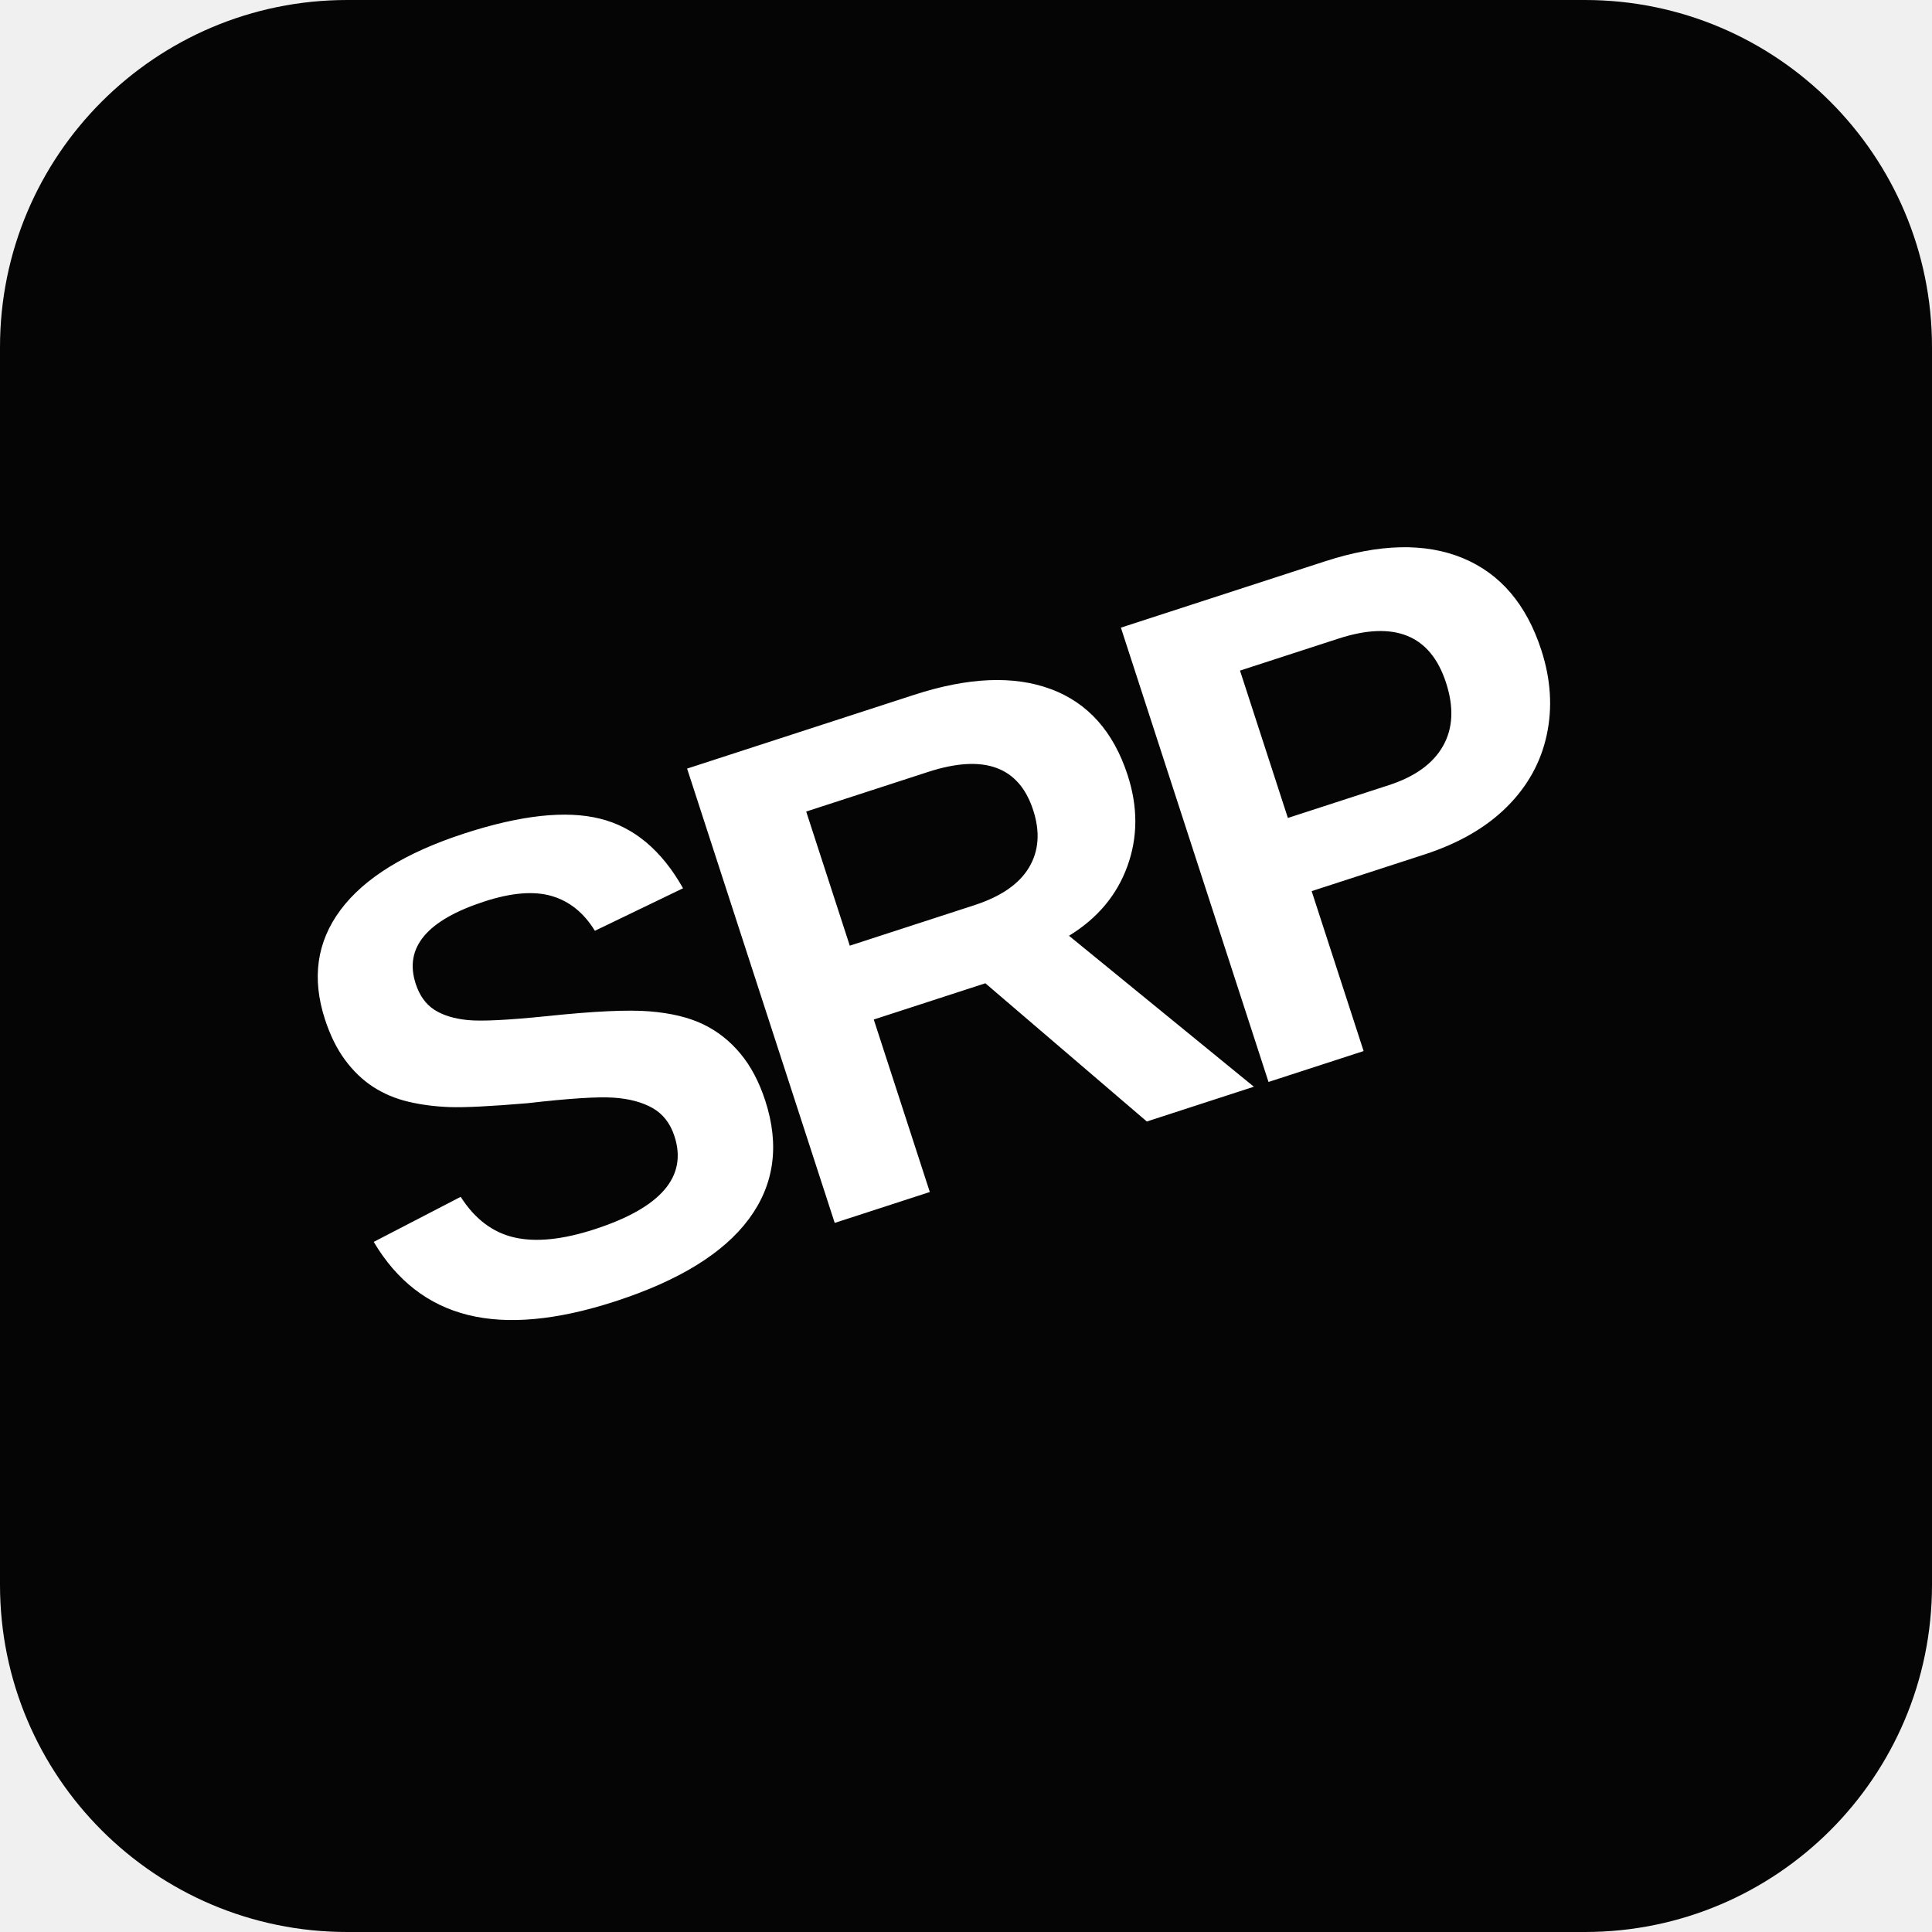
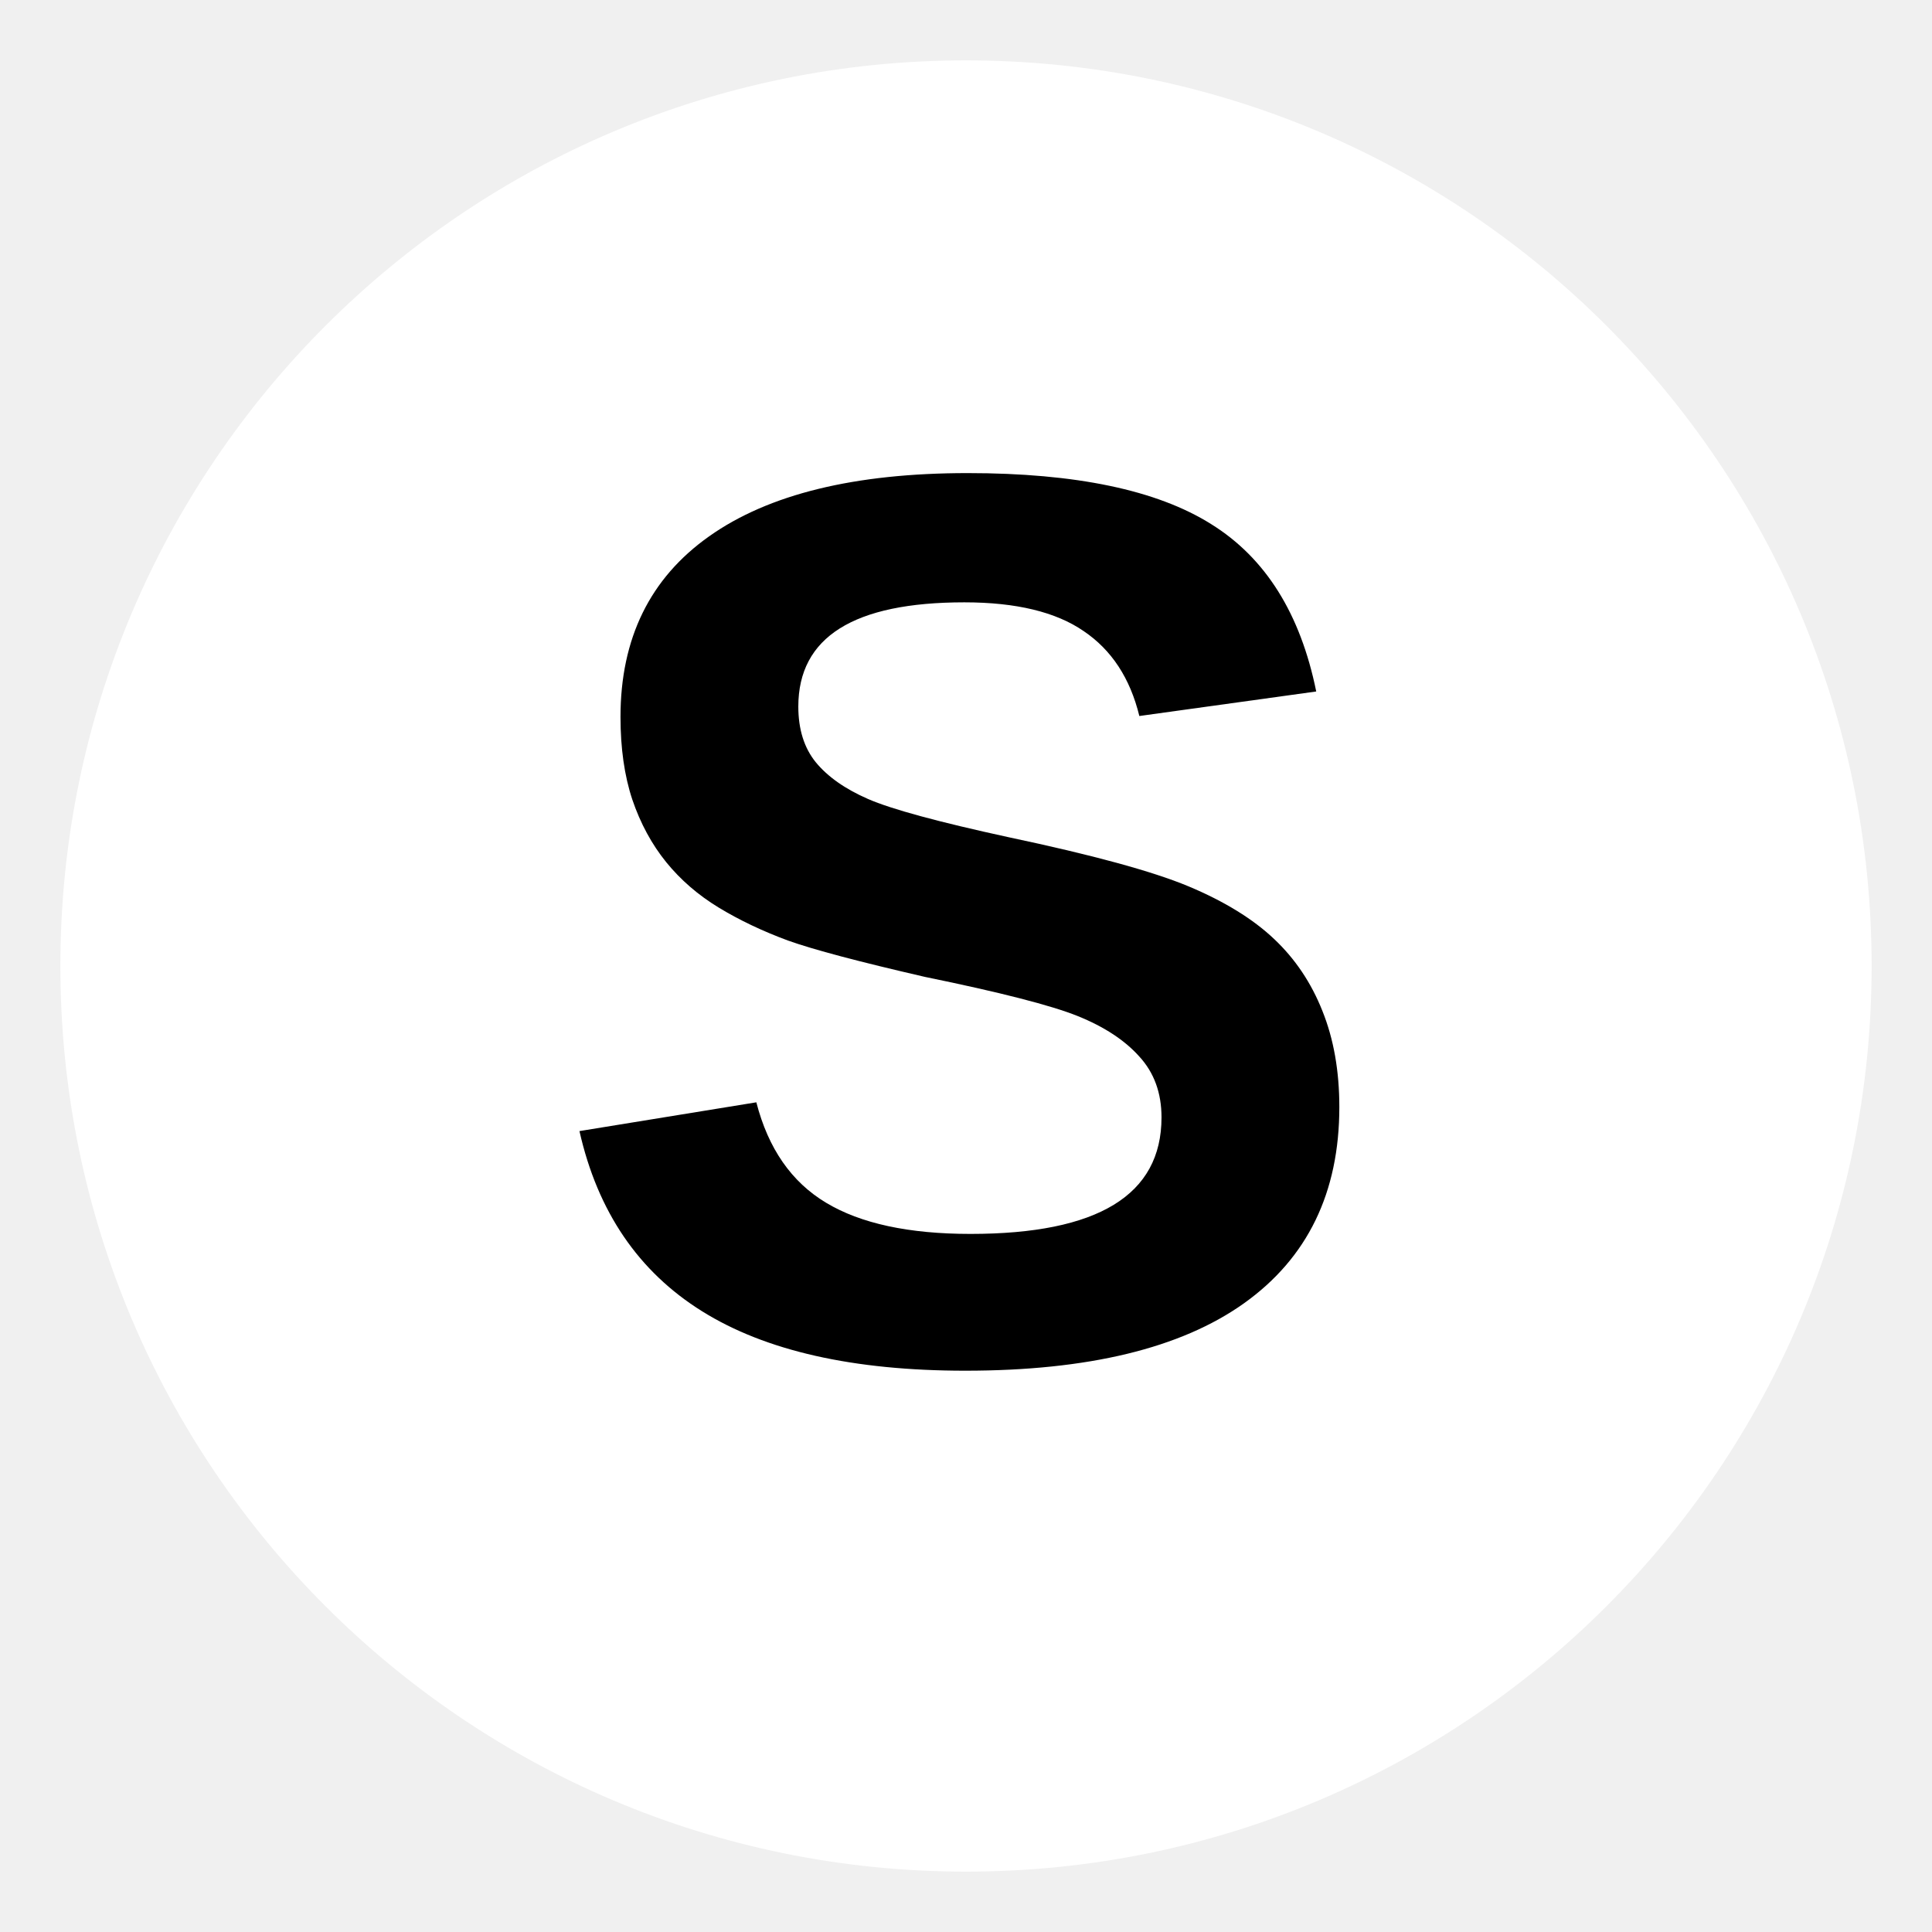
- <svg xmlns="http://www.w3.org/2000/svg" viewBox="0 0 512 512">
-   <rect width="512" height="512" rx="92" fill="#050505" />
-   <g transform="rotate(-18 256 256)">
-     <text x="256" y="310" text-anchor="middle" font-family="Arial Black, Arial, Helvetica, sans-serif" font-size="184" font-weight="900" letter-spacing="-12" fill="#fff">SRP</text>
-   </g>
+ <svg xmlns="http://www.w3.org/2000/svg" viewBox="0 0 64 64">
+   <circle cx="32" cy="32" r="30" fill="#fff" />
+   <text x="32" y="45" text-anchor="middle" font-family="Arial Black, Arial, sans-serif" font-size="42" font-weight="900" fill="#000">S</text>
</svg>
